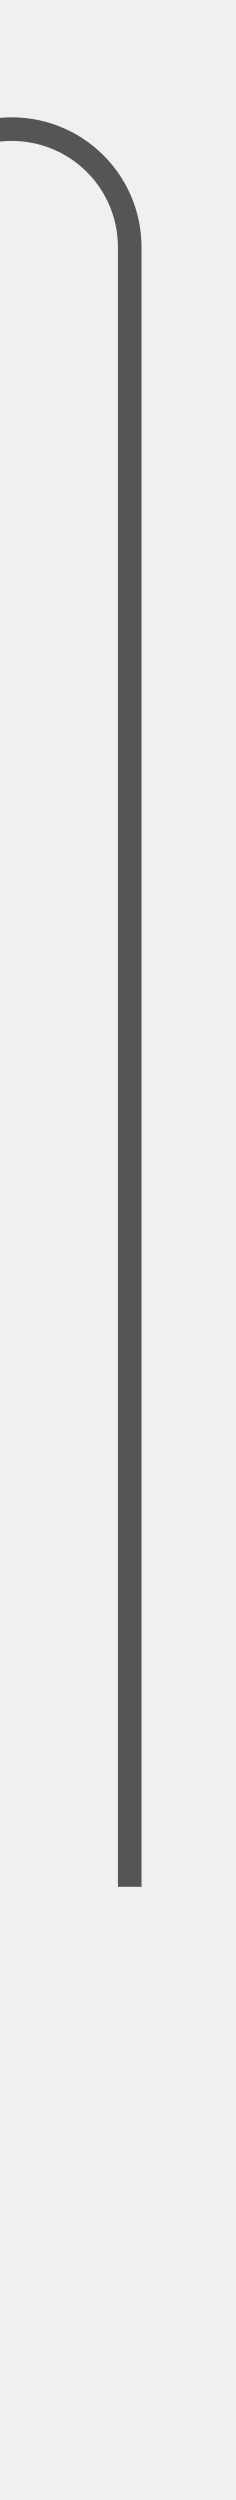
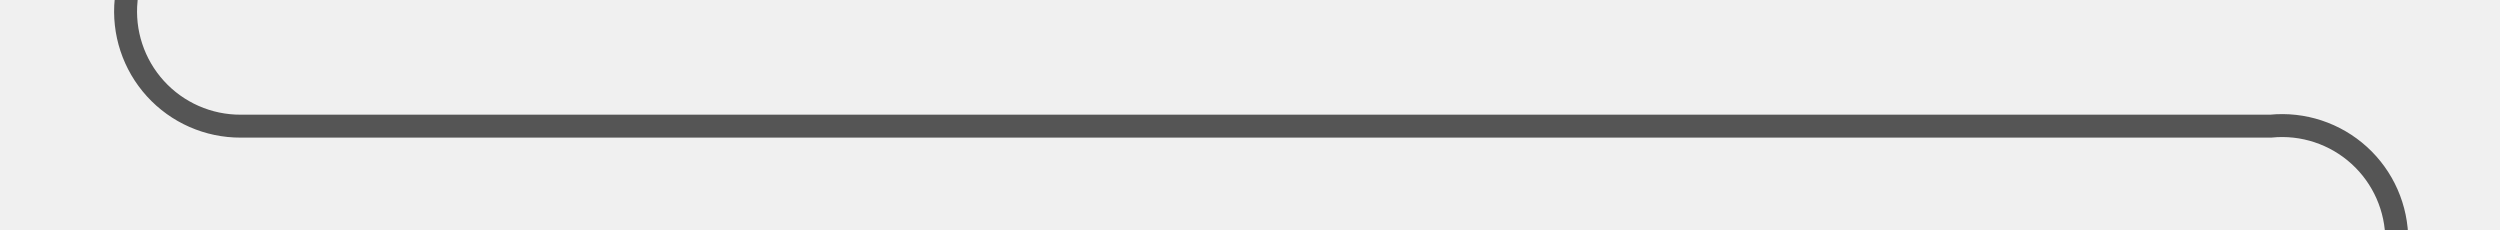
- <svg xmlns="http://www.w3.org/2000/svg" version="1.1" width="10px" height="106px" preserveAspectRatio="xMidYMin meet" viewBox="991 1032  8 106">
-   <defs>
-     <mask fill="white" id="clip485">
-       <path d="M 979.827 1112  L 1010.173 1112  L 1010.173 1140  L 979.827 1140  Z M 929 1028  L 1139 1028  L 1139 1159  L 929 1159  Z " fill-rule="evenodd" />
-     </mask>
-   </defs>
-   <path d="M 939 1037.5  L 990 1037.5  A 5 5 0 0 1 995.5 1042.5 L 995.5 1128  A 5 5 0 0 0 1000.5 1133.5 L 1118 1133.5  A 5 5 0 0 1 1123.5 1138.5 L 1123.5 1142  " stroke-width="1" stroke="#555555" fill="none" mask="url(#clip485)" />
-   <path d="M 941 1034.5  A 3 3 0 0 0 938 1037.5 A 3 3 0 0 0 941 1040.5 A 3 3 0 0 0 944 1037.5 A 3 3 0 0 0 941 1034.5 Z M 1117.5 1136.3  L 1123.5 1143  L 1129.5 1136.3  L 1123.5 1138.6  L 1117.5 1136.3  Z " fill-rule="nonzero" fill="#555555" stroke="none" mask="url(#clip485)" />
+ <svg xmlns="http://www.w3.org/2000/svg" version="1.1" width="109px" height="10px" preserveAspectRatio="xMinYMid meet" viewBox="612 1096  109 8">
+   <path d="M 617.5 1068  L 617.5 1095  A 5 5 0 0 0 622.5 1100.5 L 711 1100.5  A 5 5 0 0 1 716.5 1105.5 L 716.5 1142  " stroke-width="1" stroke="#555555" fill="none" />
+   <path d="M 617.5 1067  A 3 3 0 0 0 614.5 1070 A 3 3 0 0 0 617.5 1073 A 3 3 0 0 0 620.5 1070 A 3 3 0 0 0 617.5 1067 Z M 710.5 1136.3  L 716.5 1143  L 722.5 1136.3  L 716.5 1138.6  L 710.5 1136.3  Z " fill-rule="nonzero" fill="#555555" stroke="none" />
</svg>
